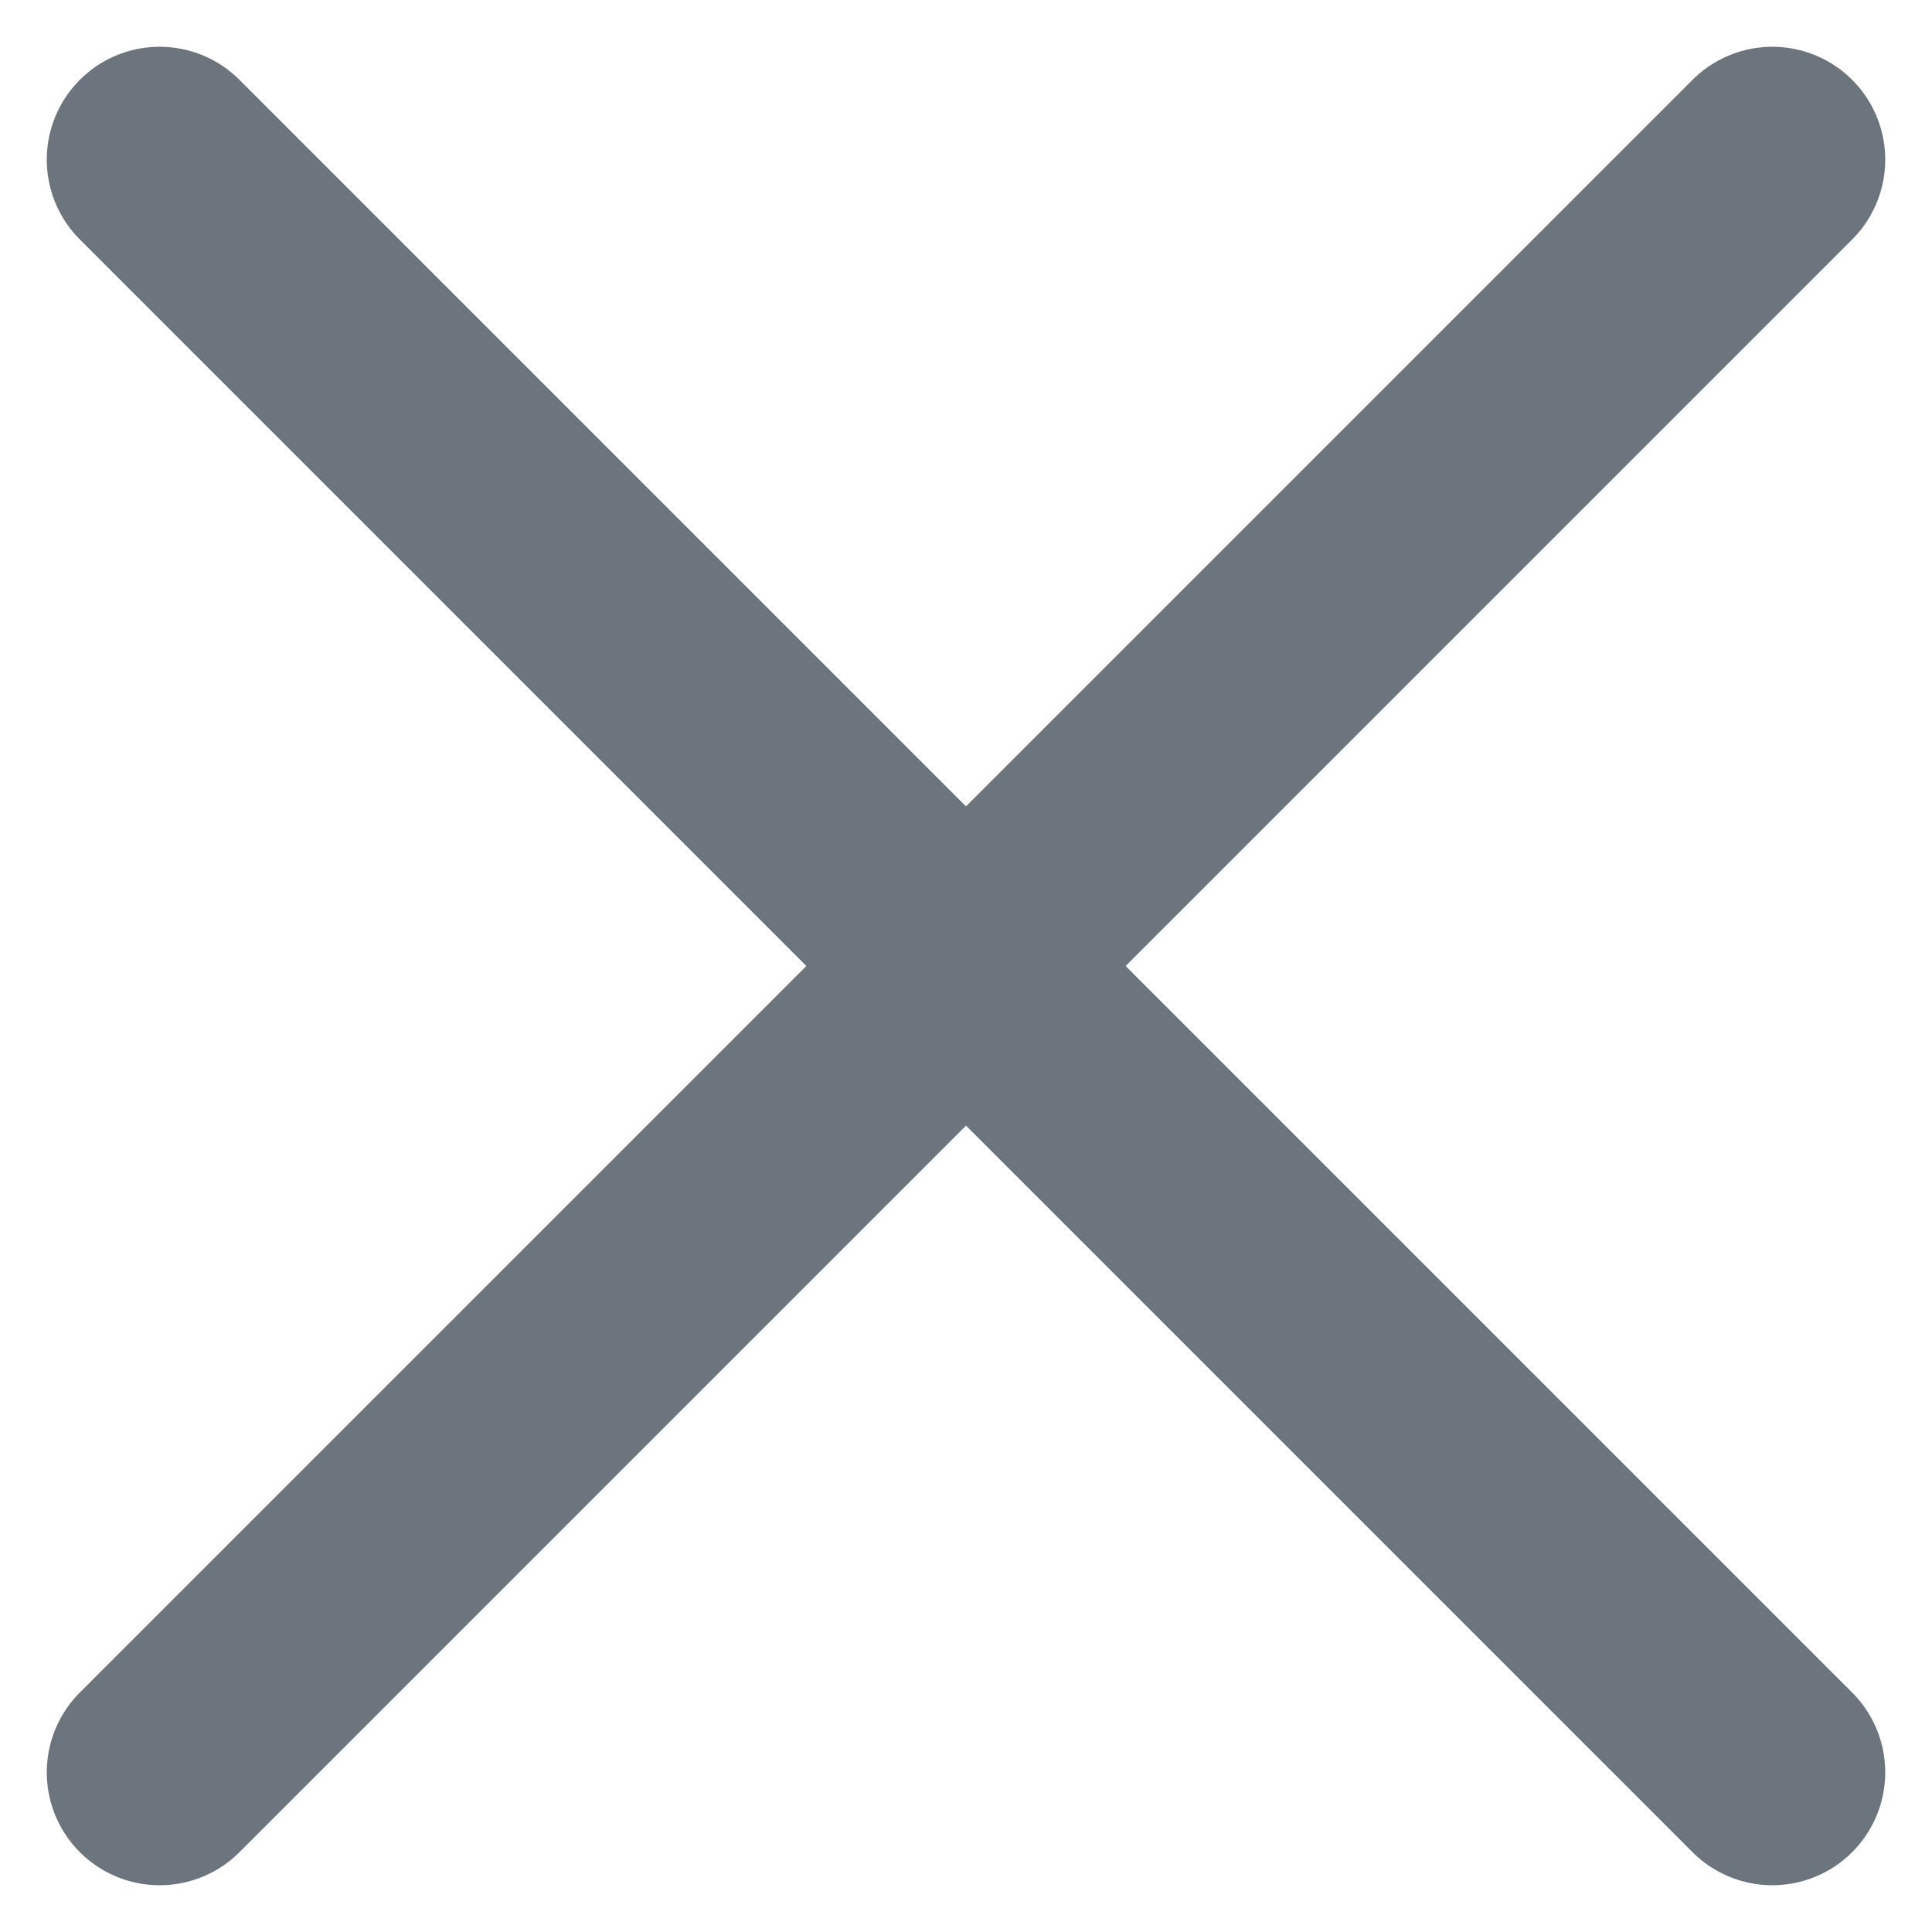
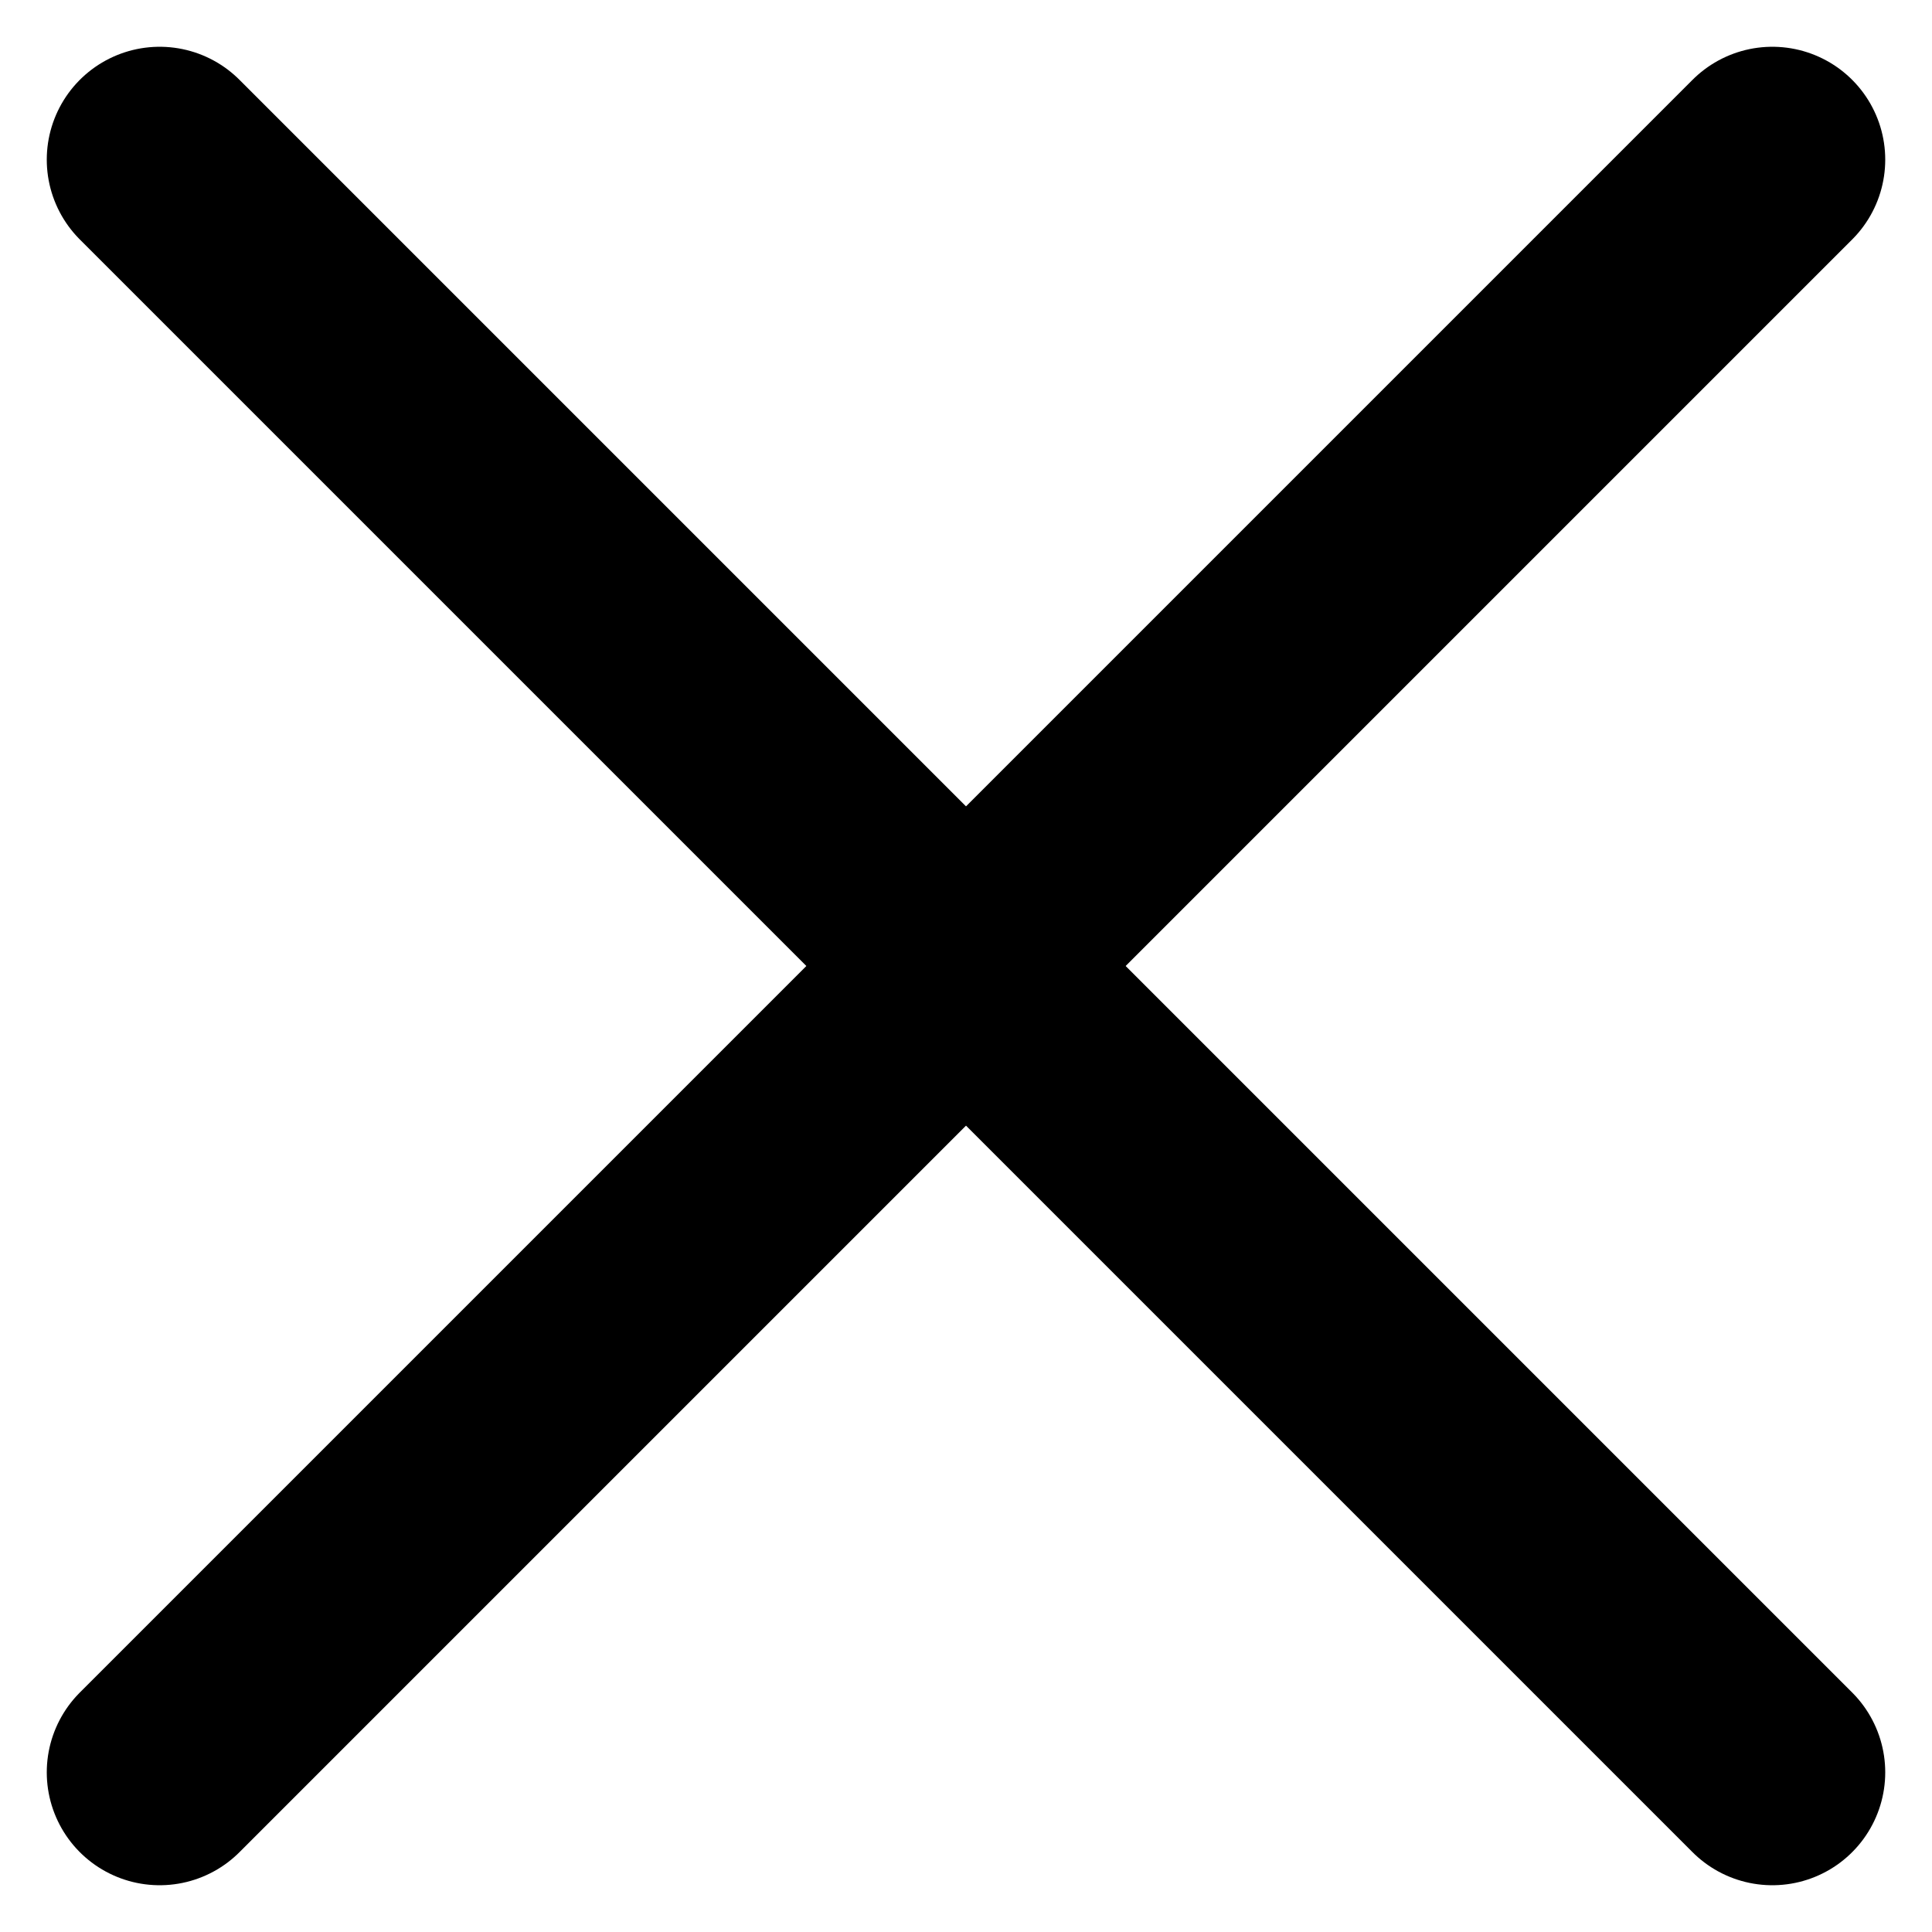
<svg xmlns="http://www.w3.org/2000/svg" width="11.98" height="11.98" viewBox="0 0 11.98 11.98">
  <defs>
    <style>
      .cls-1 {
        fill: none;
-         stroke: #6c757d;
+         stroke: currentColor;
        stroke-linecap: round;
        stroke-linejoin: round;
        stroke-miterlimit: 10;
        stroke-width: 1.4px;
      }
    </style>
  </defs>
  <g id="Icon" transform="translate(0.99 0.99)">
    <path id="Path" class="cls-1" d="M10,0,0,10" />
    <path id="Path-2" data-name="Path" class="cls-1" d="M0,0,10,10" />
  </g>
</svg>
